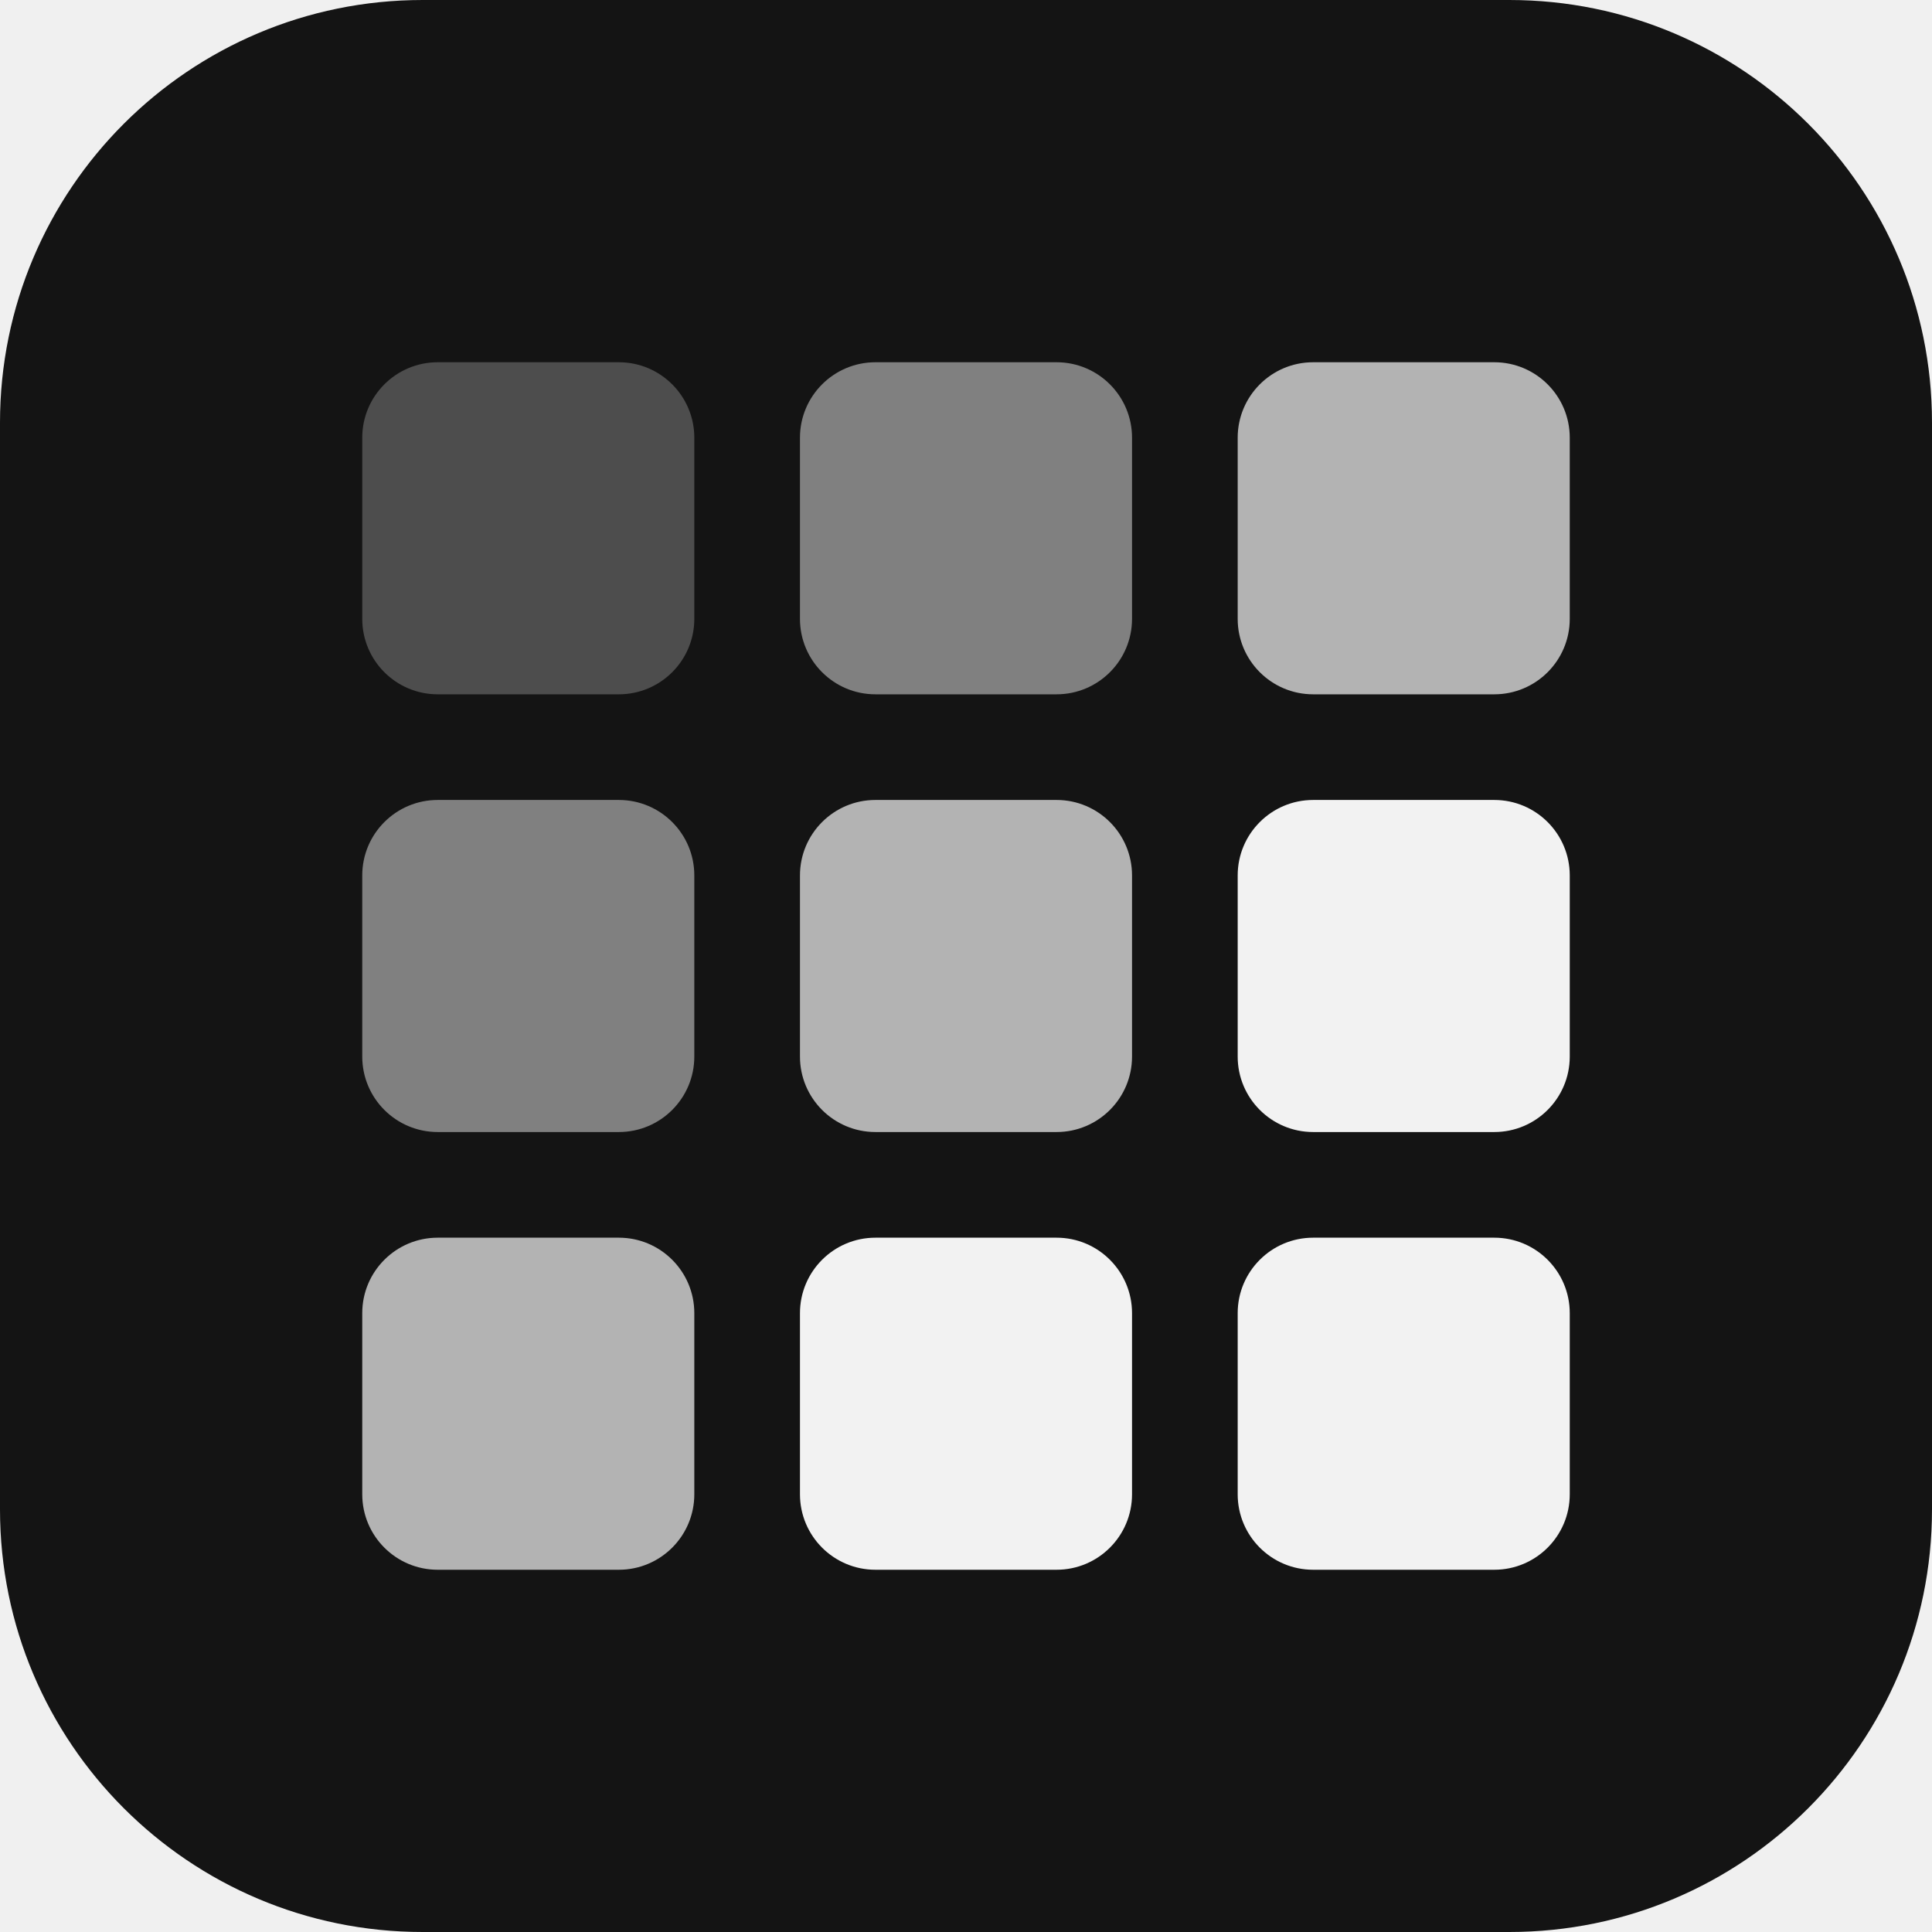
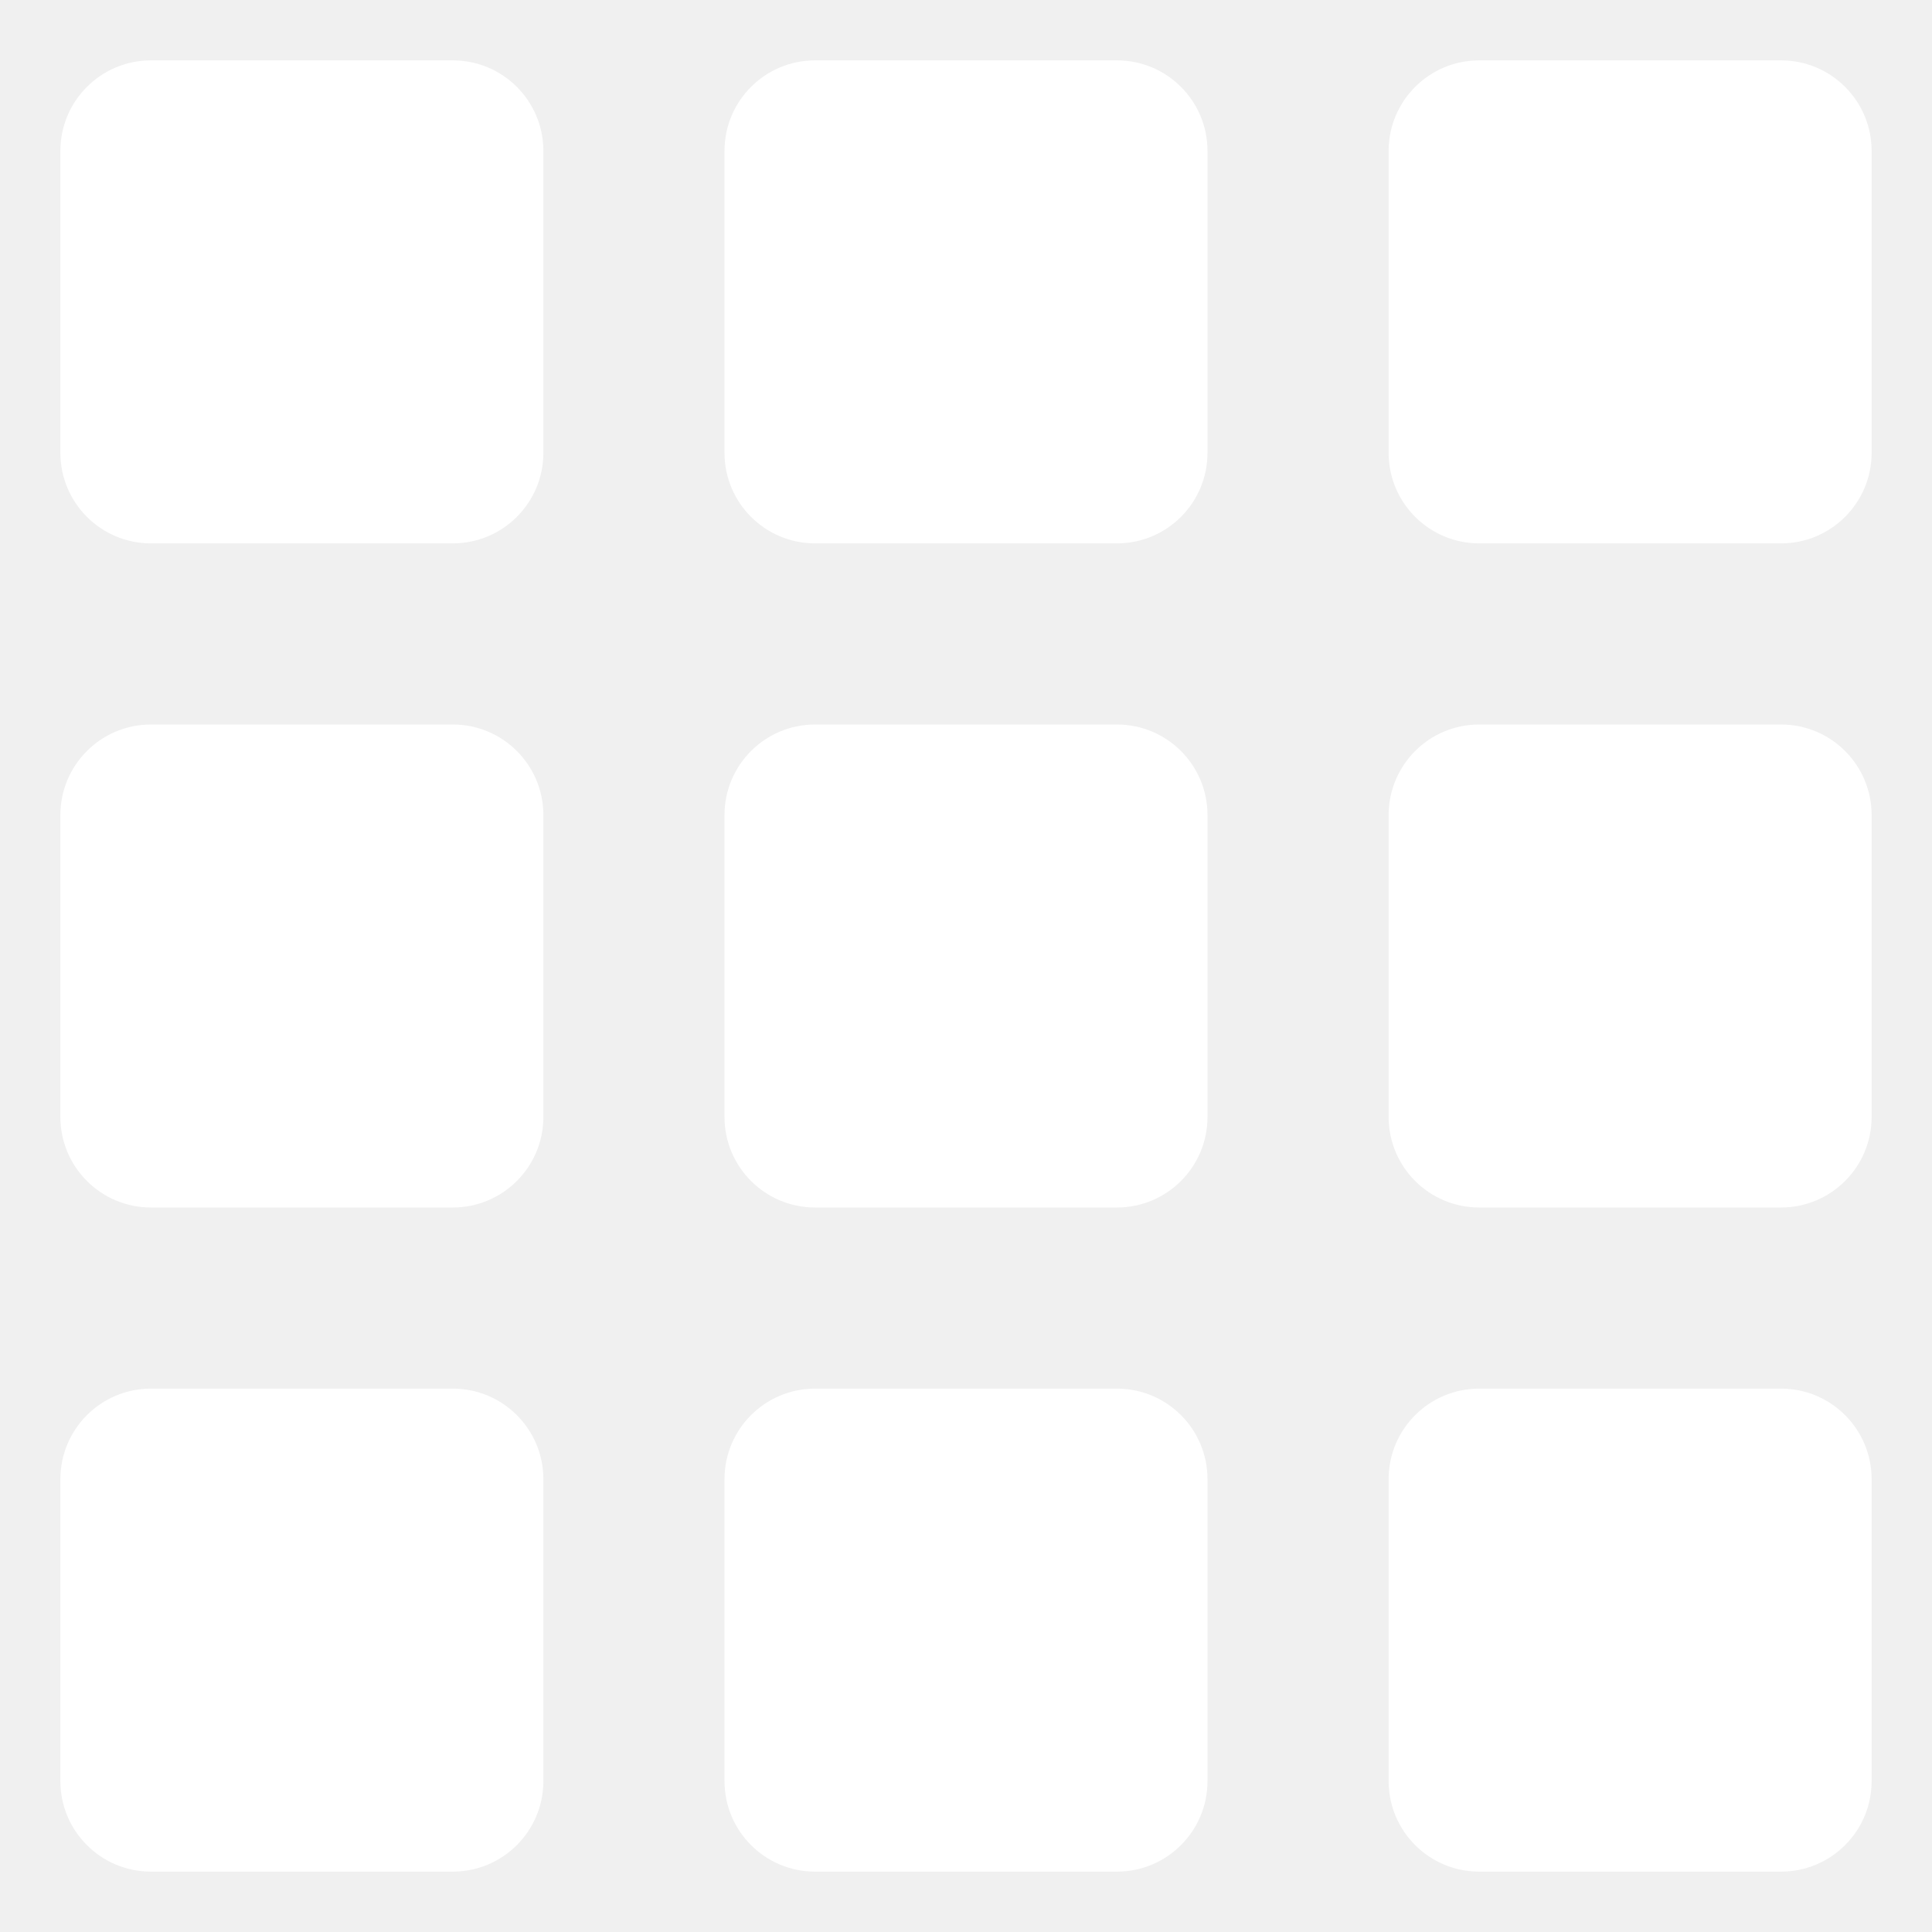
- <svg xmlns="http://www.w3.org/2000/svg" width="512" height="512" viewBox="0 0 512 512" fill="none">
-   <rect width="512" height="512" rx="112" fill="#141414" />
-   <rect x="96" y="96" width="88" height="88" rx="20" fill="#4d4d4d" />
-   <rect x="212" y="96" width="88" height="88" rx="20" fill="#808080" />
-   <rect x="328" y="96" width="88" height="88" rx="20" fill="#b3b3b3" />
-   <rect x="96" y="212" width="88" height="88" rx="20" fill="#808080" />
-   <rect x="212" y="212" width="88" height="88" rx="20" fill="#b3b3b3" />
-   <rect x="328" y="212" width="88" height="88" rx="20" fill="#f2f2f2" />
-   <rect x="96" y="328" width="88" height="88" rx="20" fill="#b3b3b3" />
-   <rect x="212" y="328" width="88" height="88" rx="20" fill="#f2f2f2" />
-   <rect x="328" y="328" width="88" height="88" rx="20" fill="#f2f2f2" />
+ <svg xmlns="http://www.w3.org/2000/svg" width="32" height="32" viewBox="0 0 32 32" fill="none">
+   <g fill="#ffffff">
+     <rect x="1" y="1" width="8" height="8" rx="1.5" />
+     <rect x="12" y="1" width="8" height="8" rx="1.5" />
+     <rect x="23" y="1" width="8" height="8" rx="1.5" />
+     <rect x="1" y="12" width="8" height="8" rx="1.5" />
+     <rect x="12" y="12" width="8" height="8" rx="1.5" />
+     <rect x="23" y="12" width="8" height="8" rx="1.5" />
+     <rect x="1" y="23" width="8" height="8" rx="1.5" />
+     <rect x="12" y="23" width="8" height="8" rx="1.5" />
+     <rect x="23" y="23" width="8" height="8" rx="1.5" />
+   </g>
</svg>
